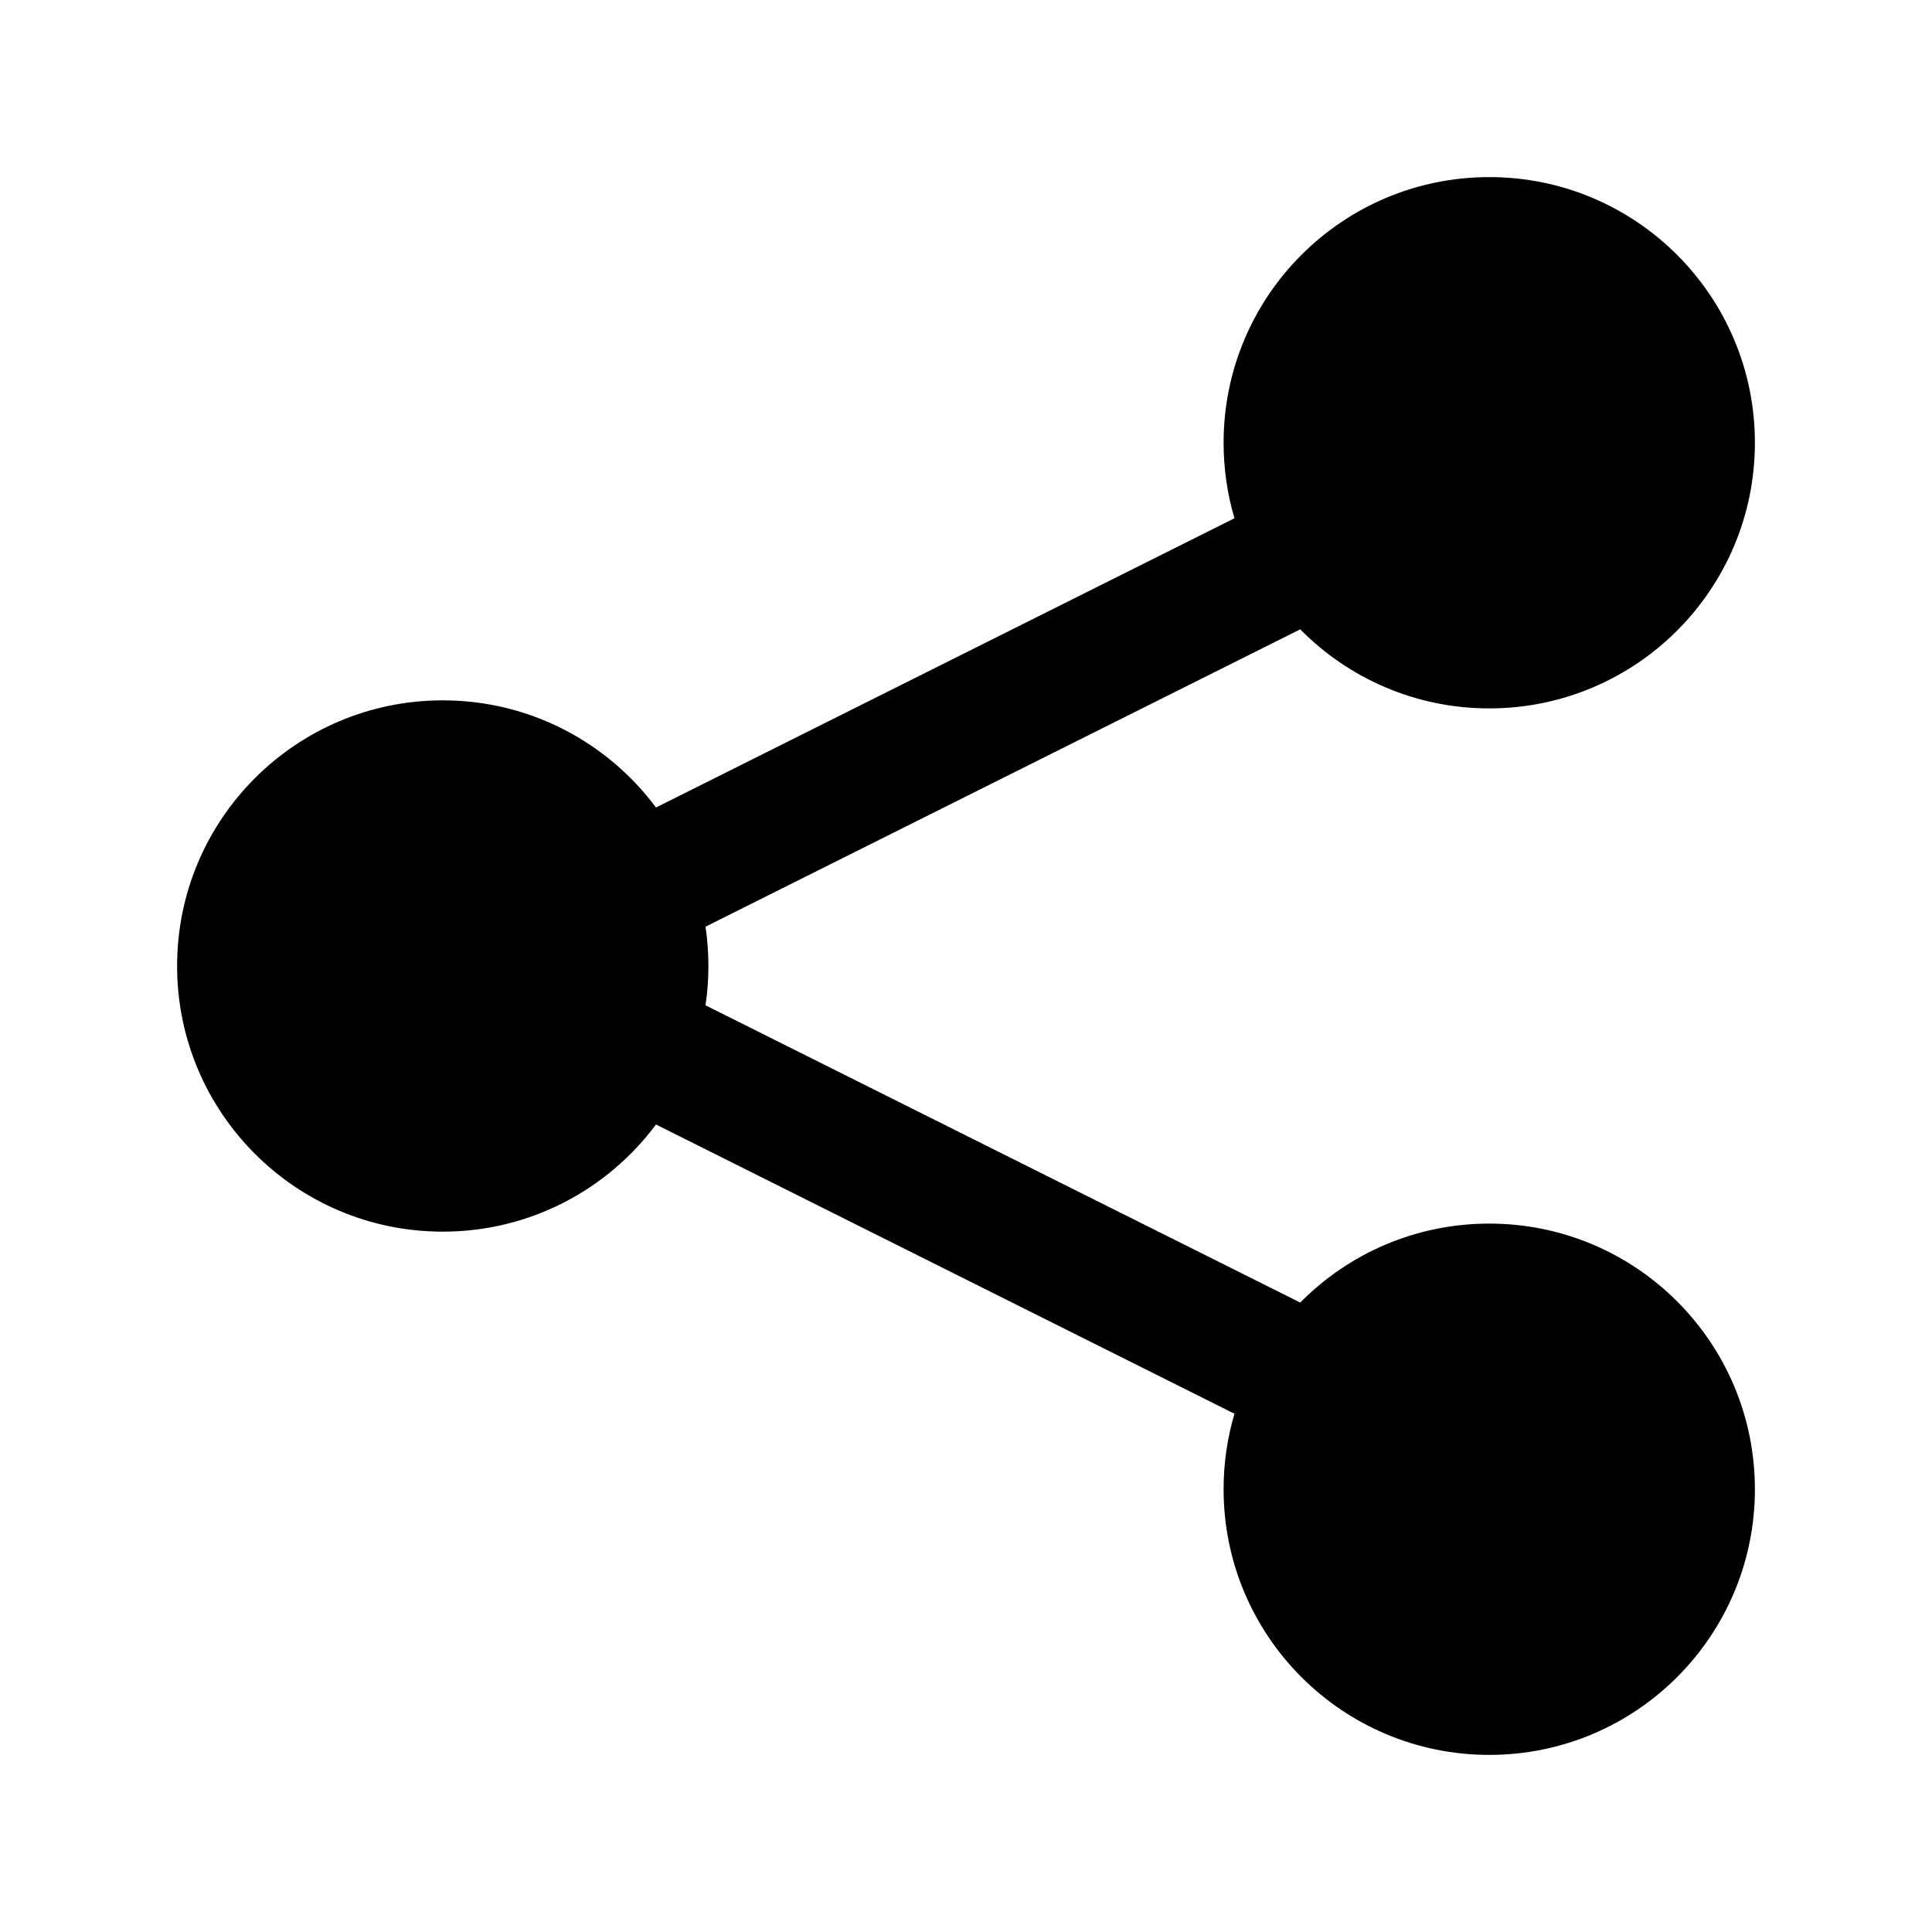
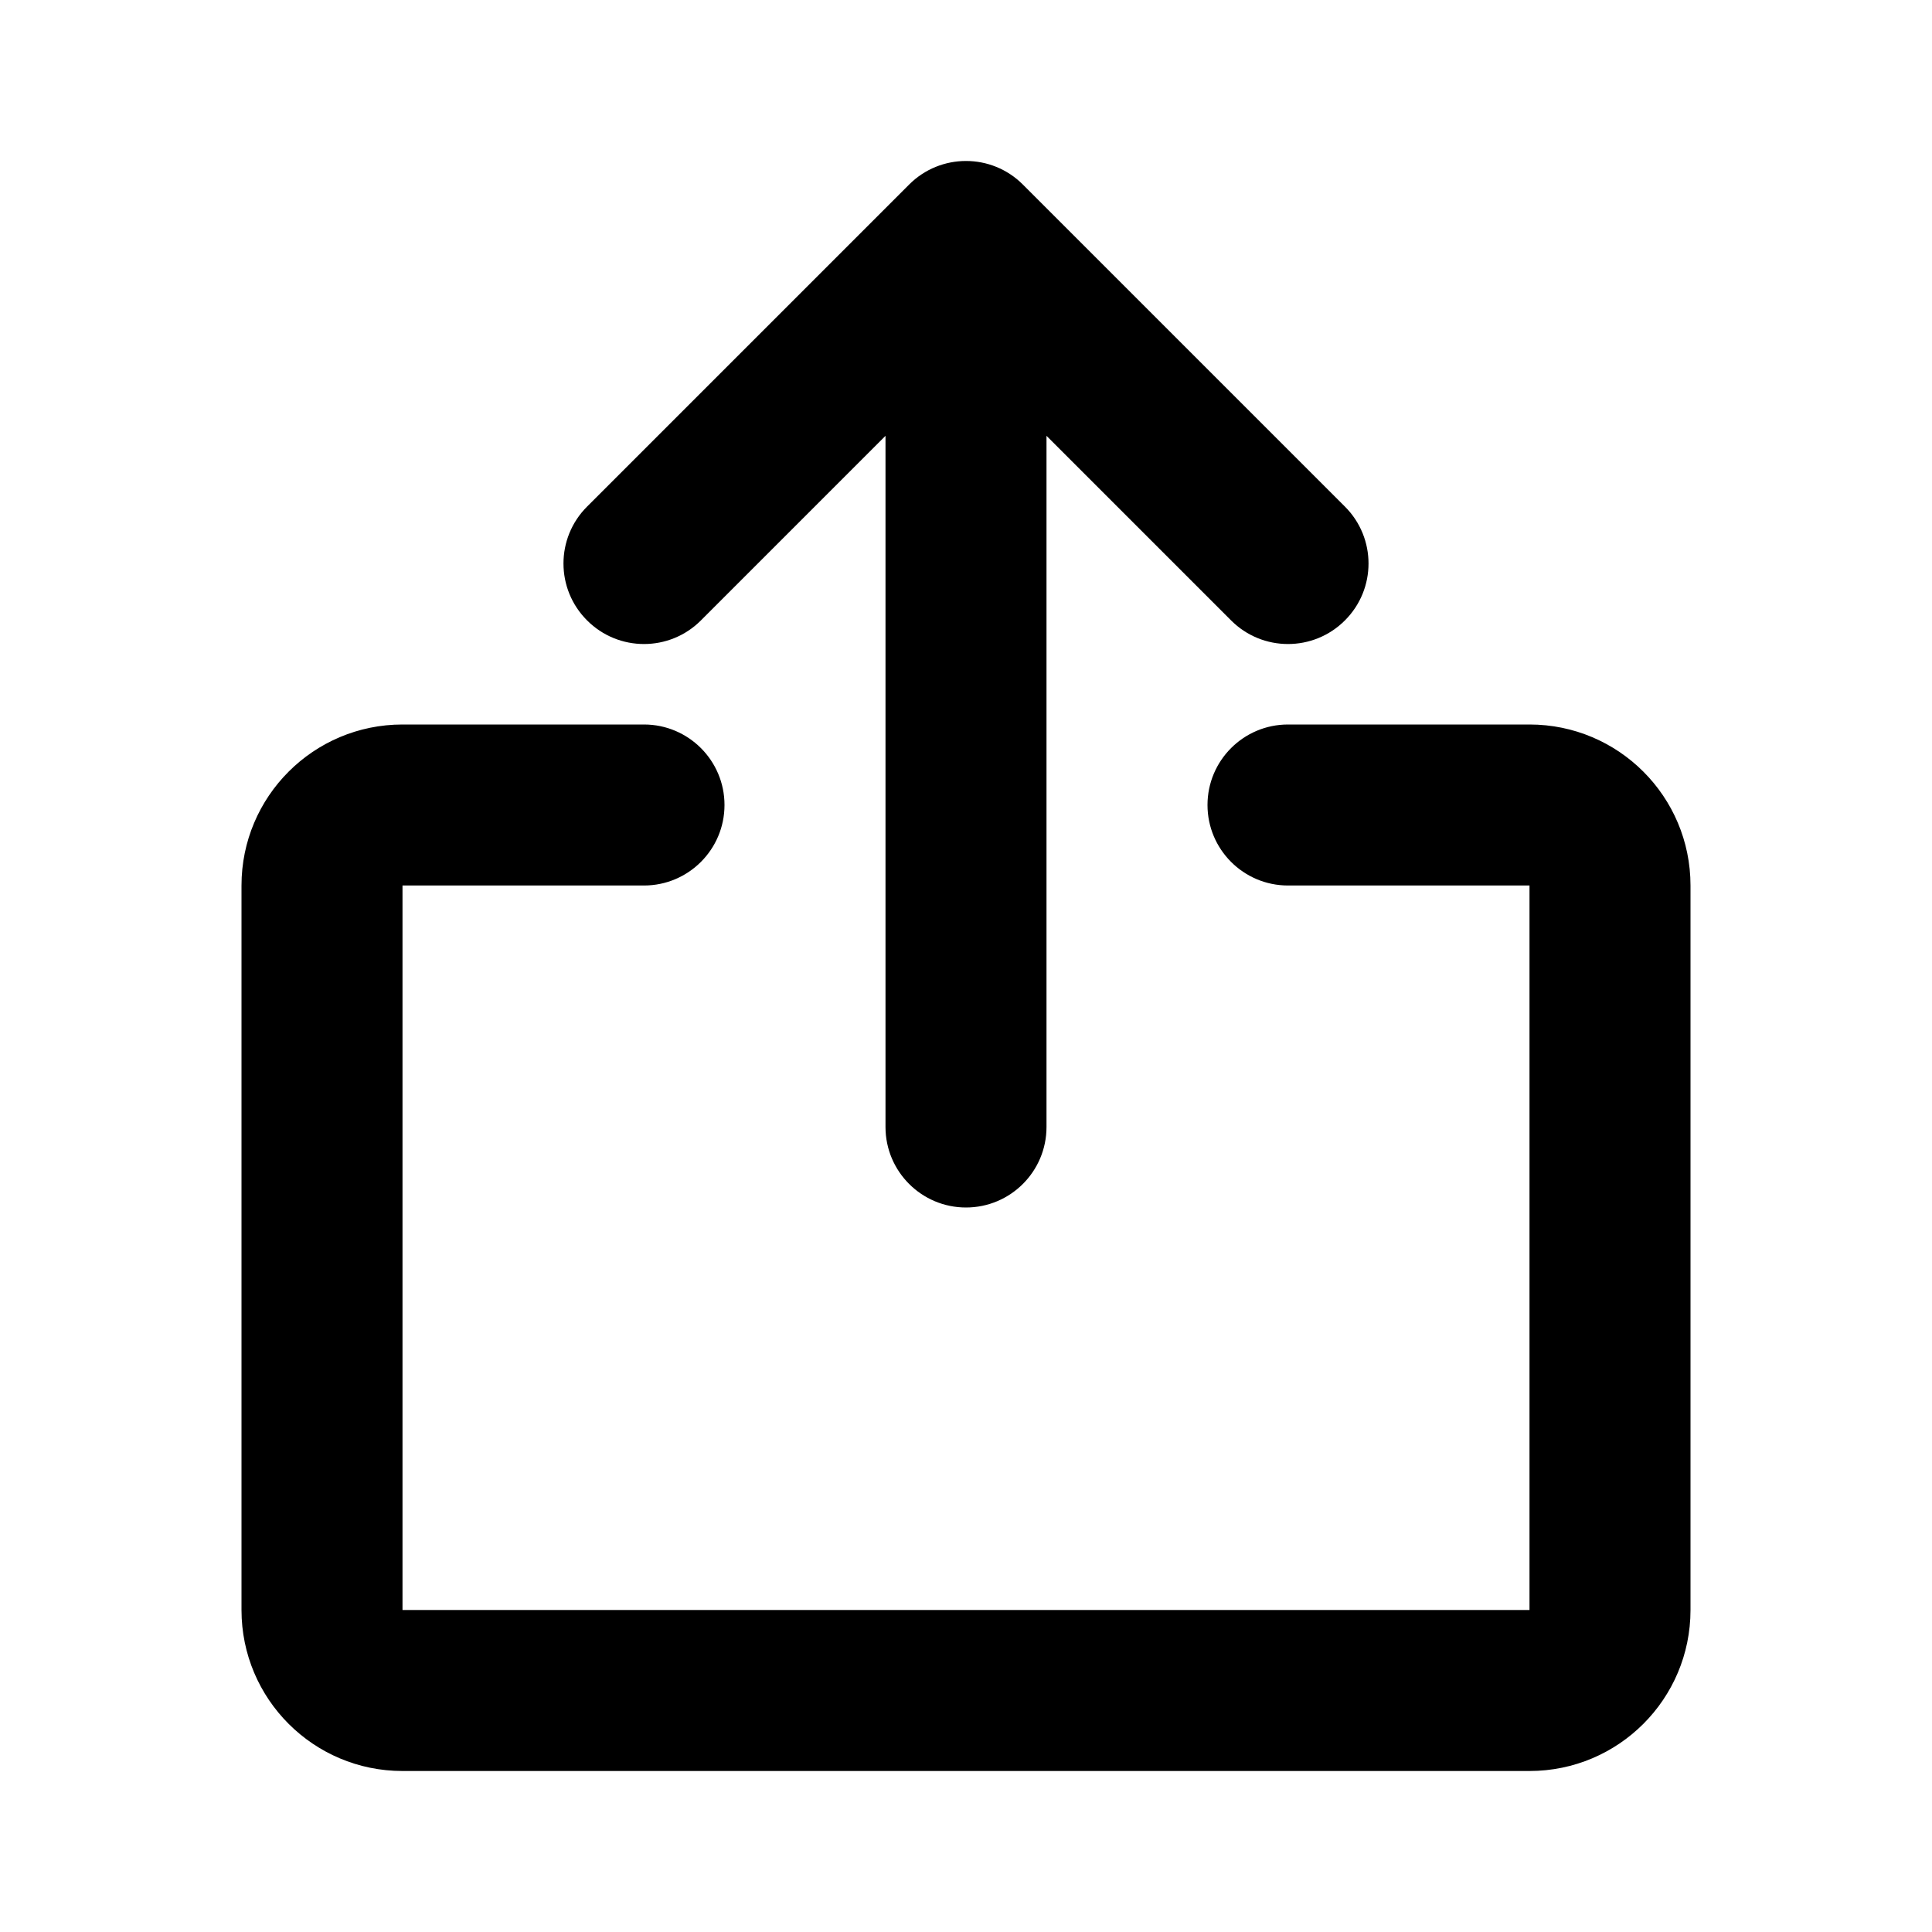
<svg xmlns="http://www.w3.org/2000/svg" width="24" height="24" viewBox="0 0 24 24" fill="none" data-karrot-ui-icon="true">
-   <path fill-rule="evenodd" clip-rule="evenodd" d="M15.2 5.5C15.2 3.677 16.678 2.2 18.5 2.2C20.323 2.2 21.8 3.677 21.8 5.5C21.8 7.322 20.323 8.8 18.5 8.8C17.581 8.8 16.75 8.424 16.152 7.818L8.764 11.512C8.788 11.671 8.8 11.834 8.8 12C8.8 12.166 8.788 12.329 8.764 12.488L16.152 16.181C16.75 15.575 17.581 15.2 18.5 15.2C20.323 15.2 21.8 16.677 21.8 18.5C21.8 20.323 20.323 21.8 18.5 21.8C16.678 21.8 15.2 20.323 15.2 18.5C15.2 18.174 15.247 17.859 15.335 17.562L8.149 13.969C7.547 14.777 6.585 15.3 5.5 15.3C3.678 15.3 2.2 13.822 2.2 12C2.2 10.177 3.678 8.7 5.5 8.7C6.585 8.7 7.547 9.223 8.149 10.031L15.335 6.438C15.247 6.141 15.2 5.826 15.2 5.5Z" fill="currentColor" />
+   <path fill-rule="evenodd" clip-rule="evenodd" d="M12.707 2.293C12.317 1.902 11.683 1.902 11.293 2.293L7.293 6.293C6.902 6.683 6.902 7.317 7.293 7.707C7.683 8.098 8.317 8.098 8.707 7.707L11 5.414V14C11 14.552 11.448 15 12 15C12.552 15 13 14.552 13 14V5.414L15.293 7.707C15.683 8.098 16.317 8.098 16.707 7.707C17.098 7.317 17.098 6.683 16.707 6.293L12.707 2.293ZM5 9C3.895 9 3 9.895 3 11V20C3 21.105 3.895 22 5 22H19C20.105 22 21 21.105 21 20V11C21 9.895 20.105 9 19 9H16C15.448 9 15 9.448 15 10C15 10.552 15.448 11 16 11H19V20H5V11H8C8.552 11 9 10.552 9 10C9 9.448 8.552 9 8 9H5Z" fill="currentColor" />
</svg>
